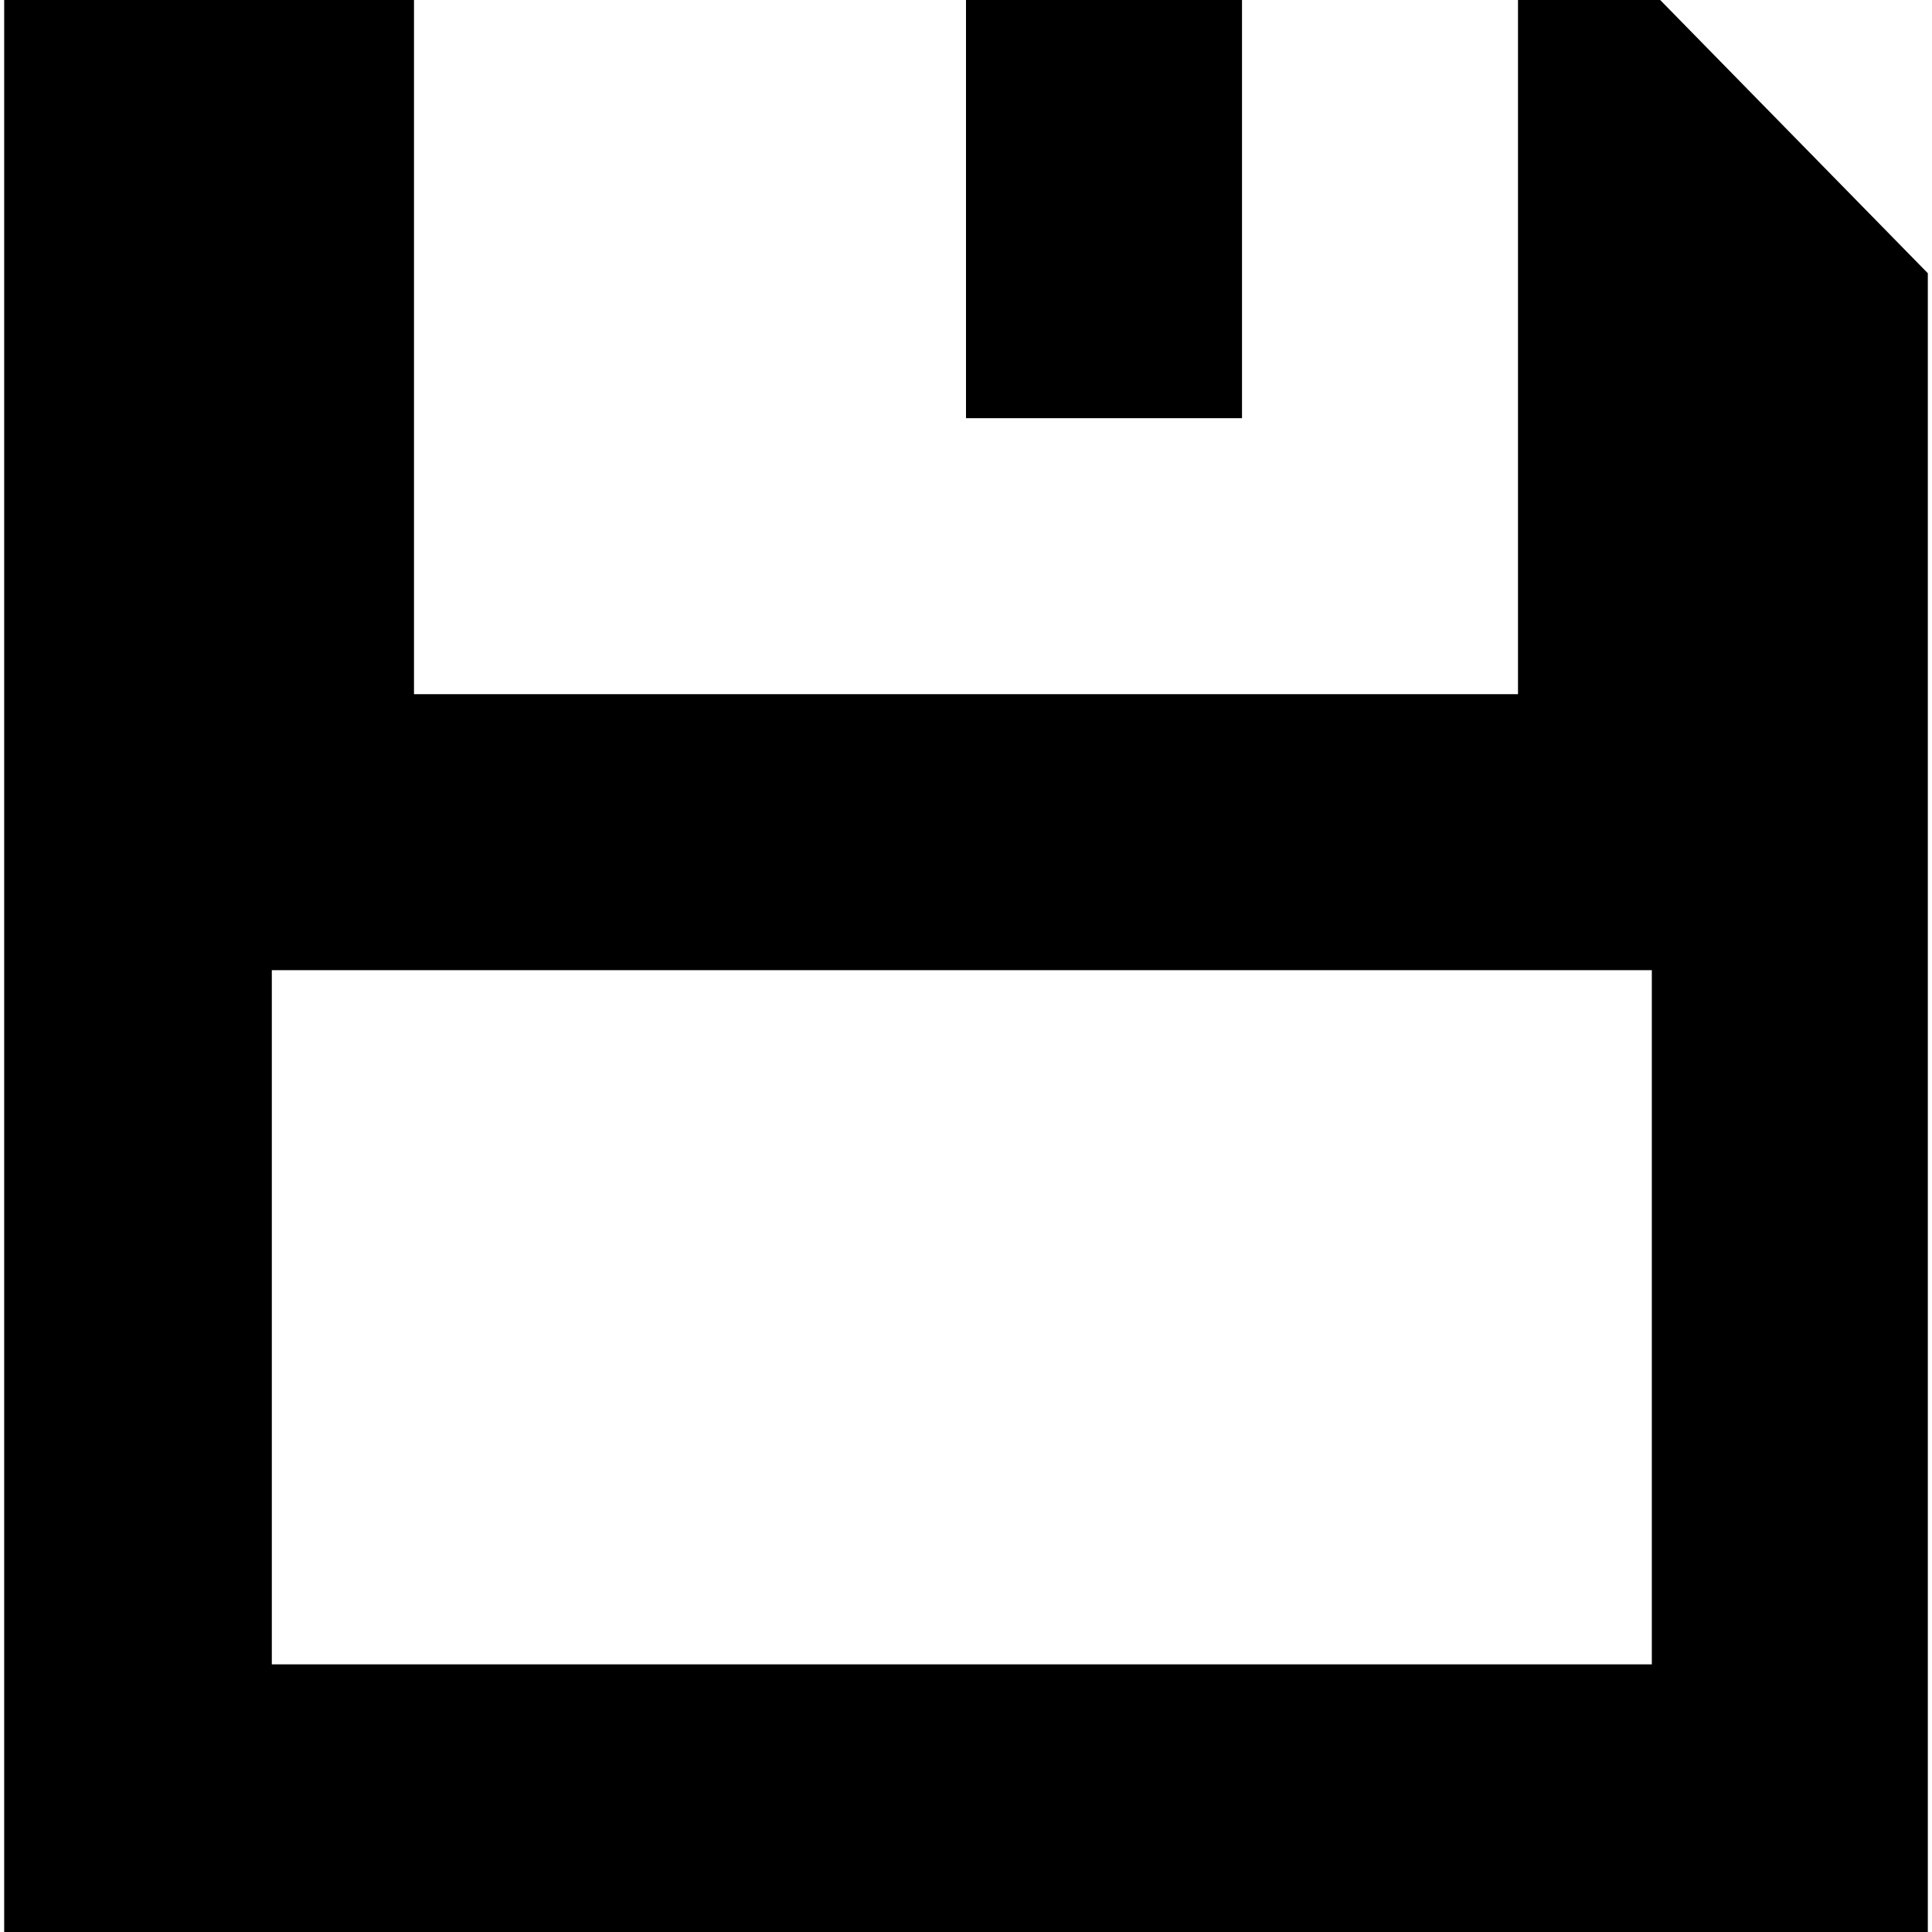
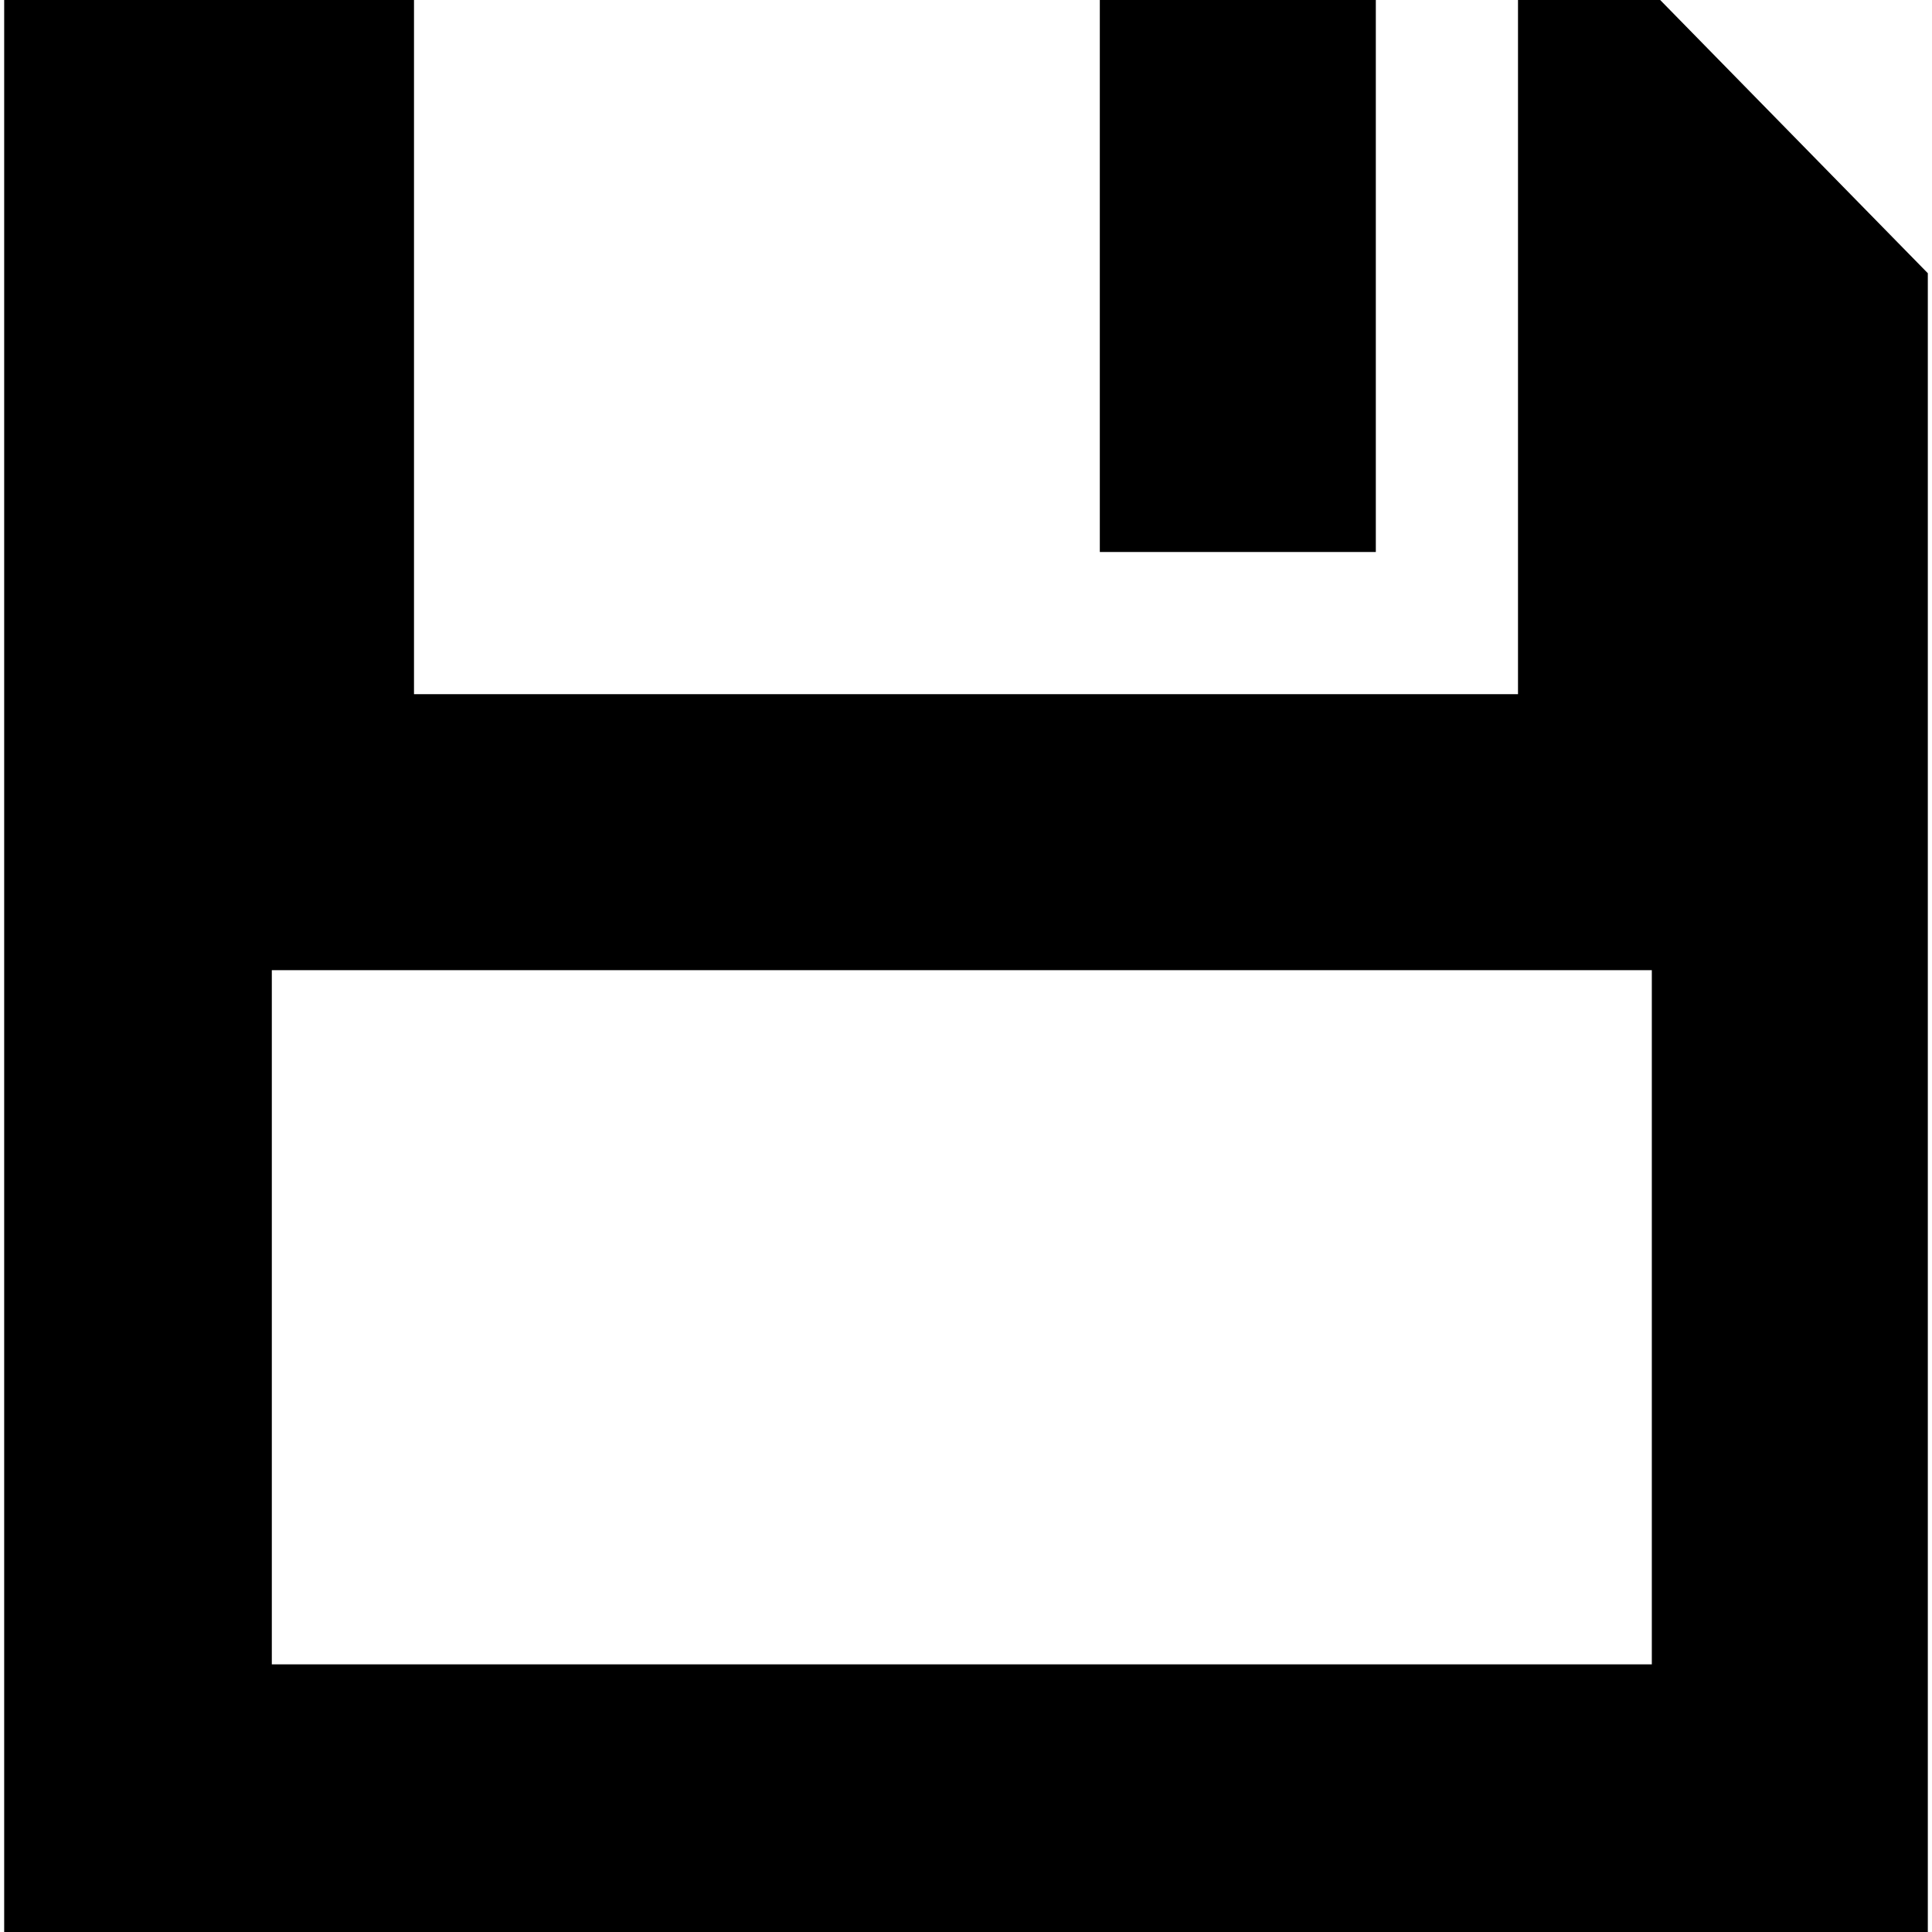
- <svg xmlns="http://www.w3.org/2000/svg" version="1.1" id="Layer_1" x="0px" y="0px" viewBox="0 0 512 512" style="enable-background:new 0 0 512 512;" xml:space="preserve">
+ <svg xmlns="http://www.w3.org/2000/svg" version="1.1" viewBox="0 0 231 231" enable-background="new 0 0 231 231">
  <g>
-     <g>
-       <path d="M439.965,0h-37.68v183.965H109.714V0H1.108v512h509.784V72.407L439.965,0z M437.749,441.074H72.035V257.108h365.714    V441.074z" />
-     </g>
+     <path d="M198.5,0h-17v83h-132V0h-49v231h230V32.668L198.5,0z M197.5,199h-165v-83h165V199z" />
+     <rect width="33" x="131.5" height="66" />
  </g>
-   <g>
-     <g>
-       <rect x="256" width="73.143" height="110.823" />
-     </g>
-   </g>
-   <g>
- </g>
-   <g>
- </g>
-   <g>
- </g>
-   <g>
- </g>
-   <g>
- </g>
-   <g>
- </g>
-   <g>
- </g>
-   <g>
- </g>
-   <g>
- </g>
-   <g>
- </g>
-   <g>
- </g>
-   <g>
- </g>
-   <g>
- </g>
-   <g>
- </g>
-   <g>
- </g>
</svg>
